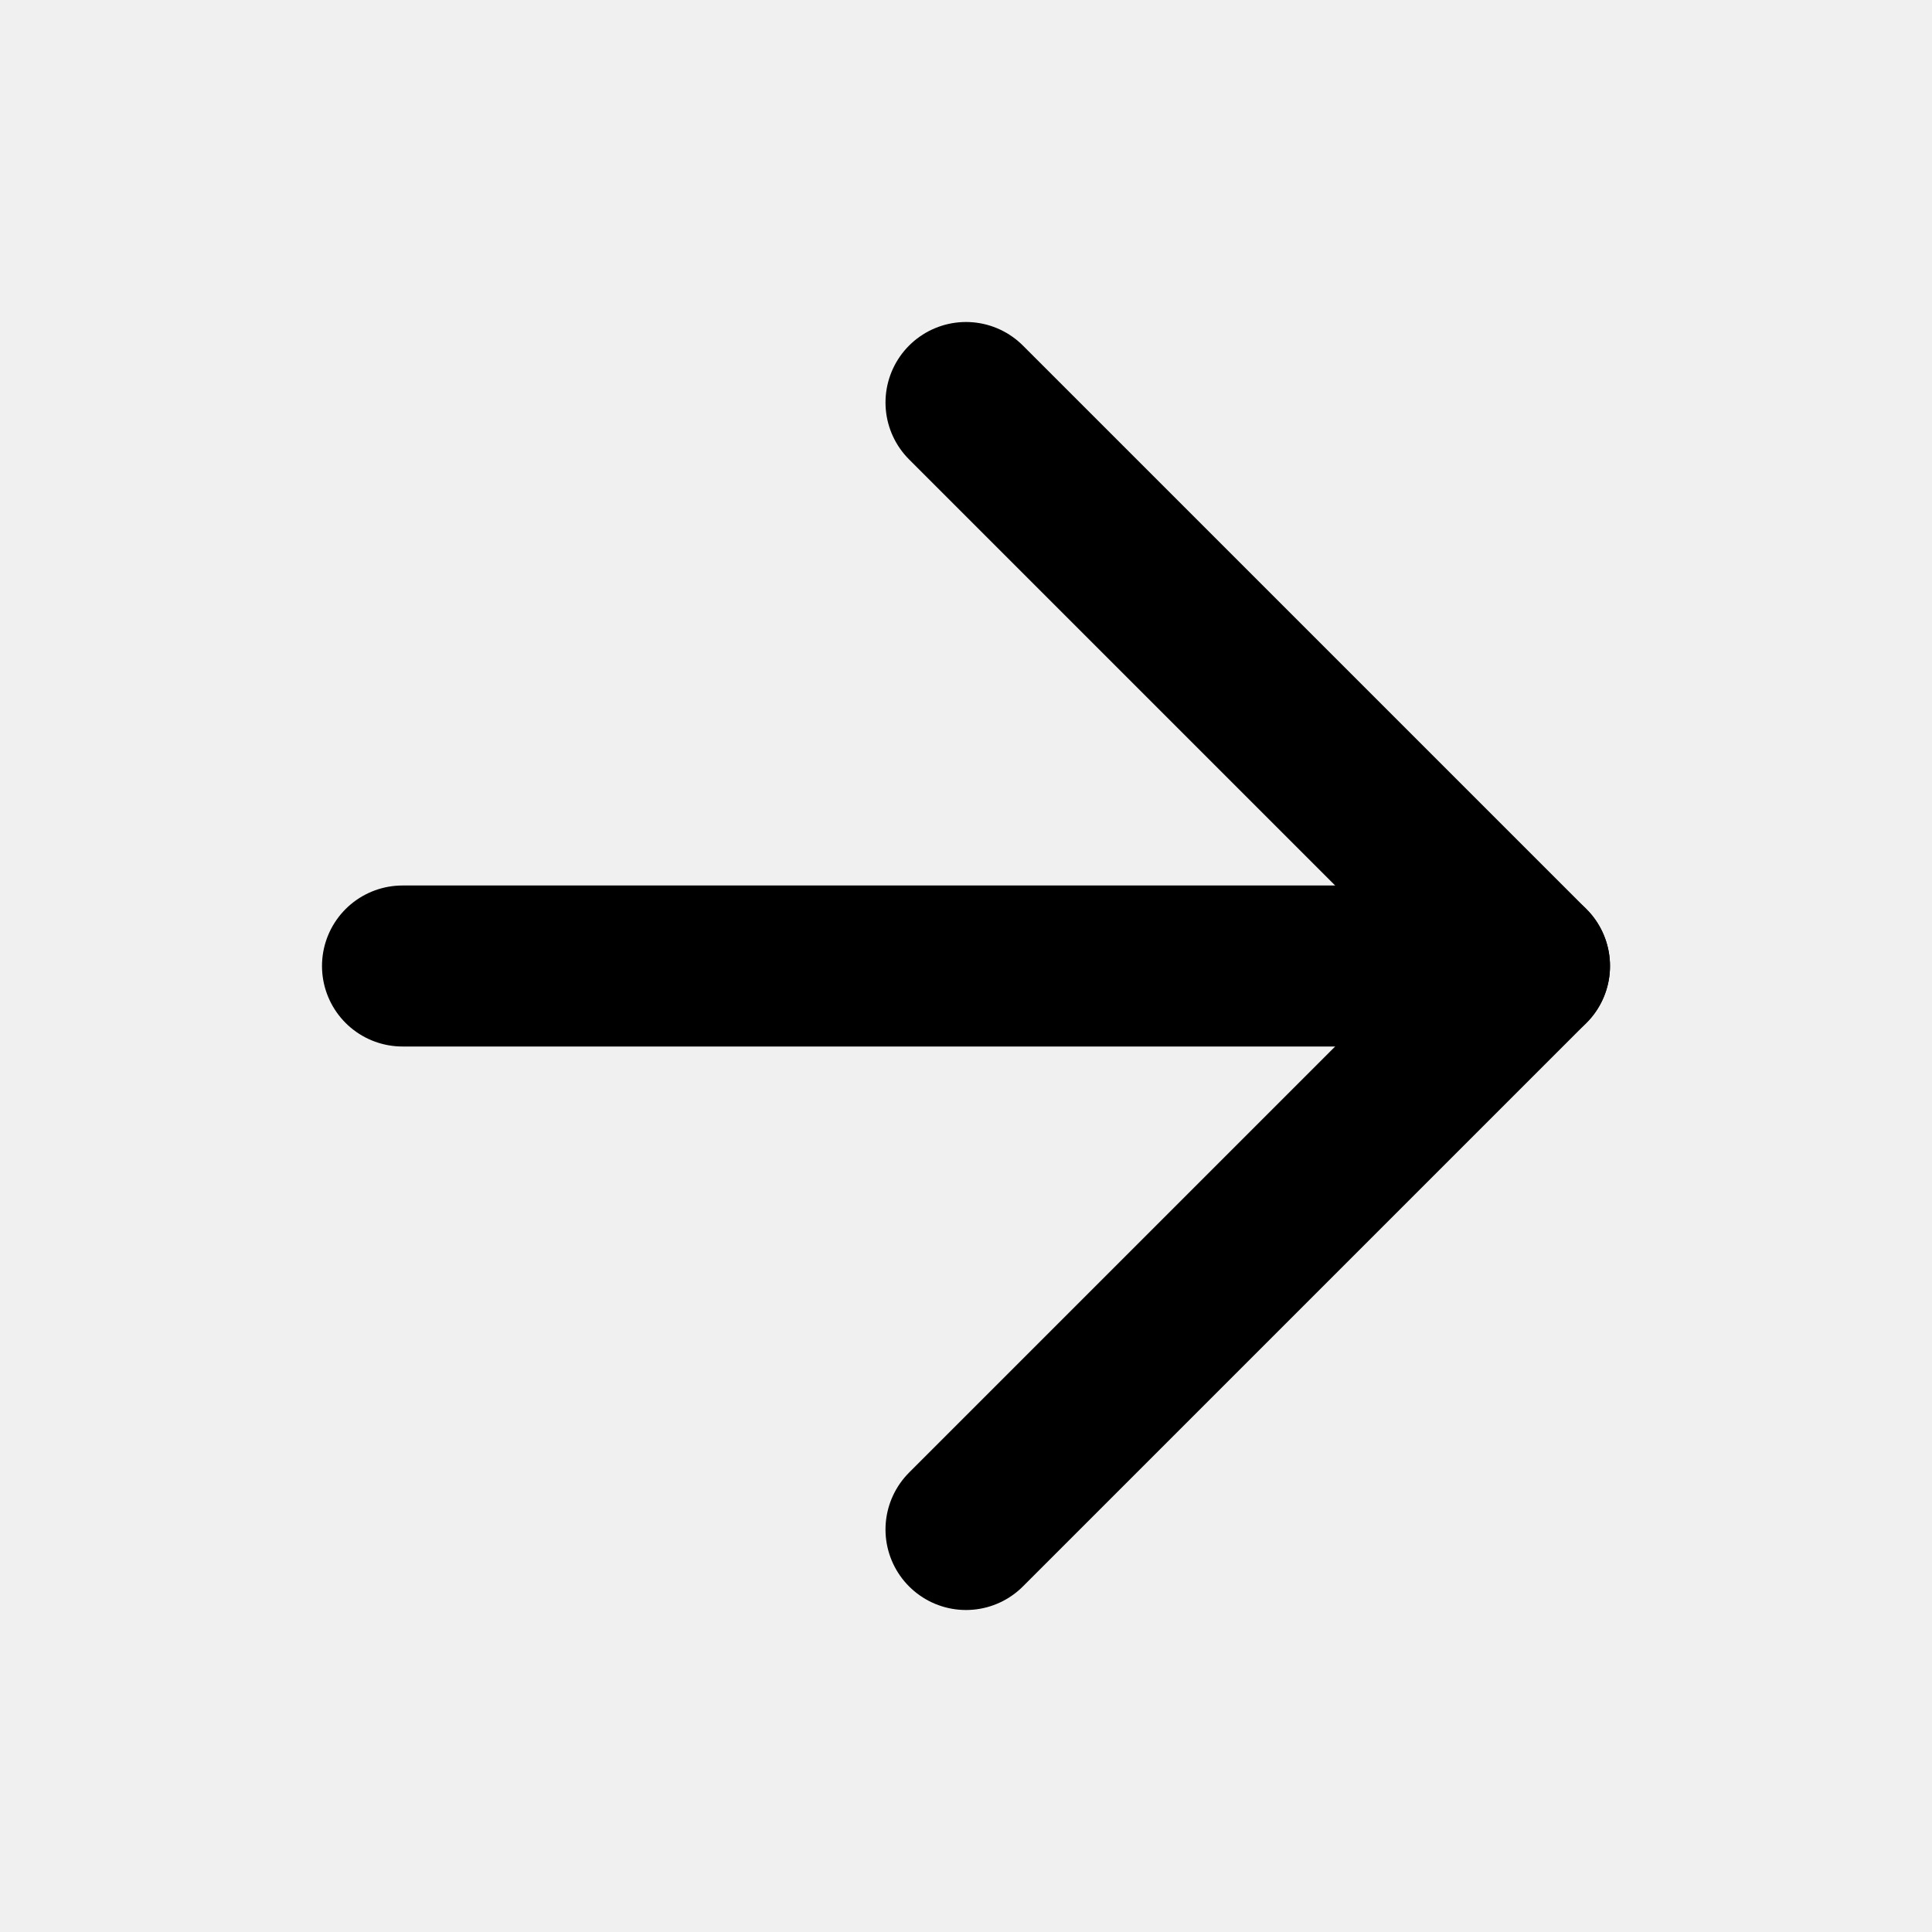
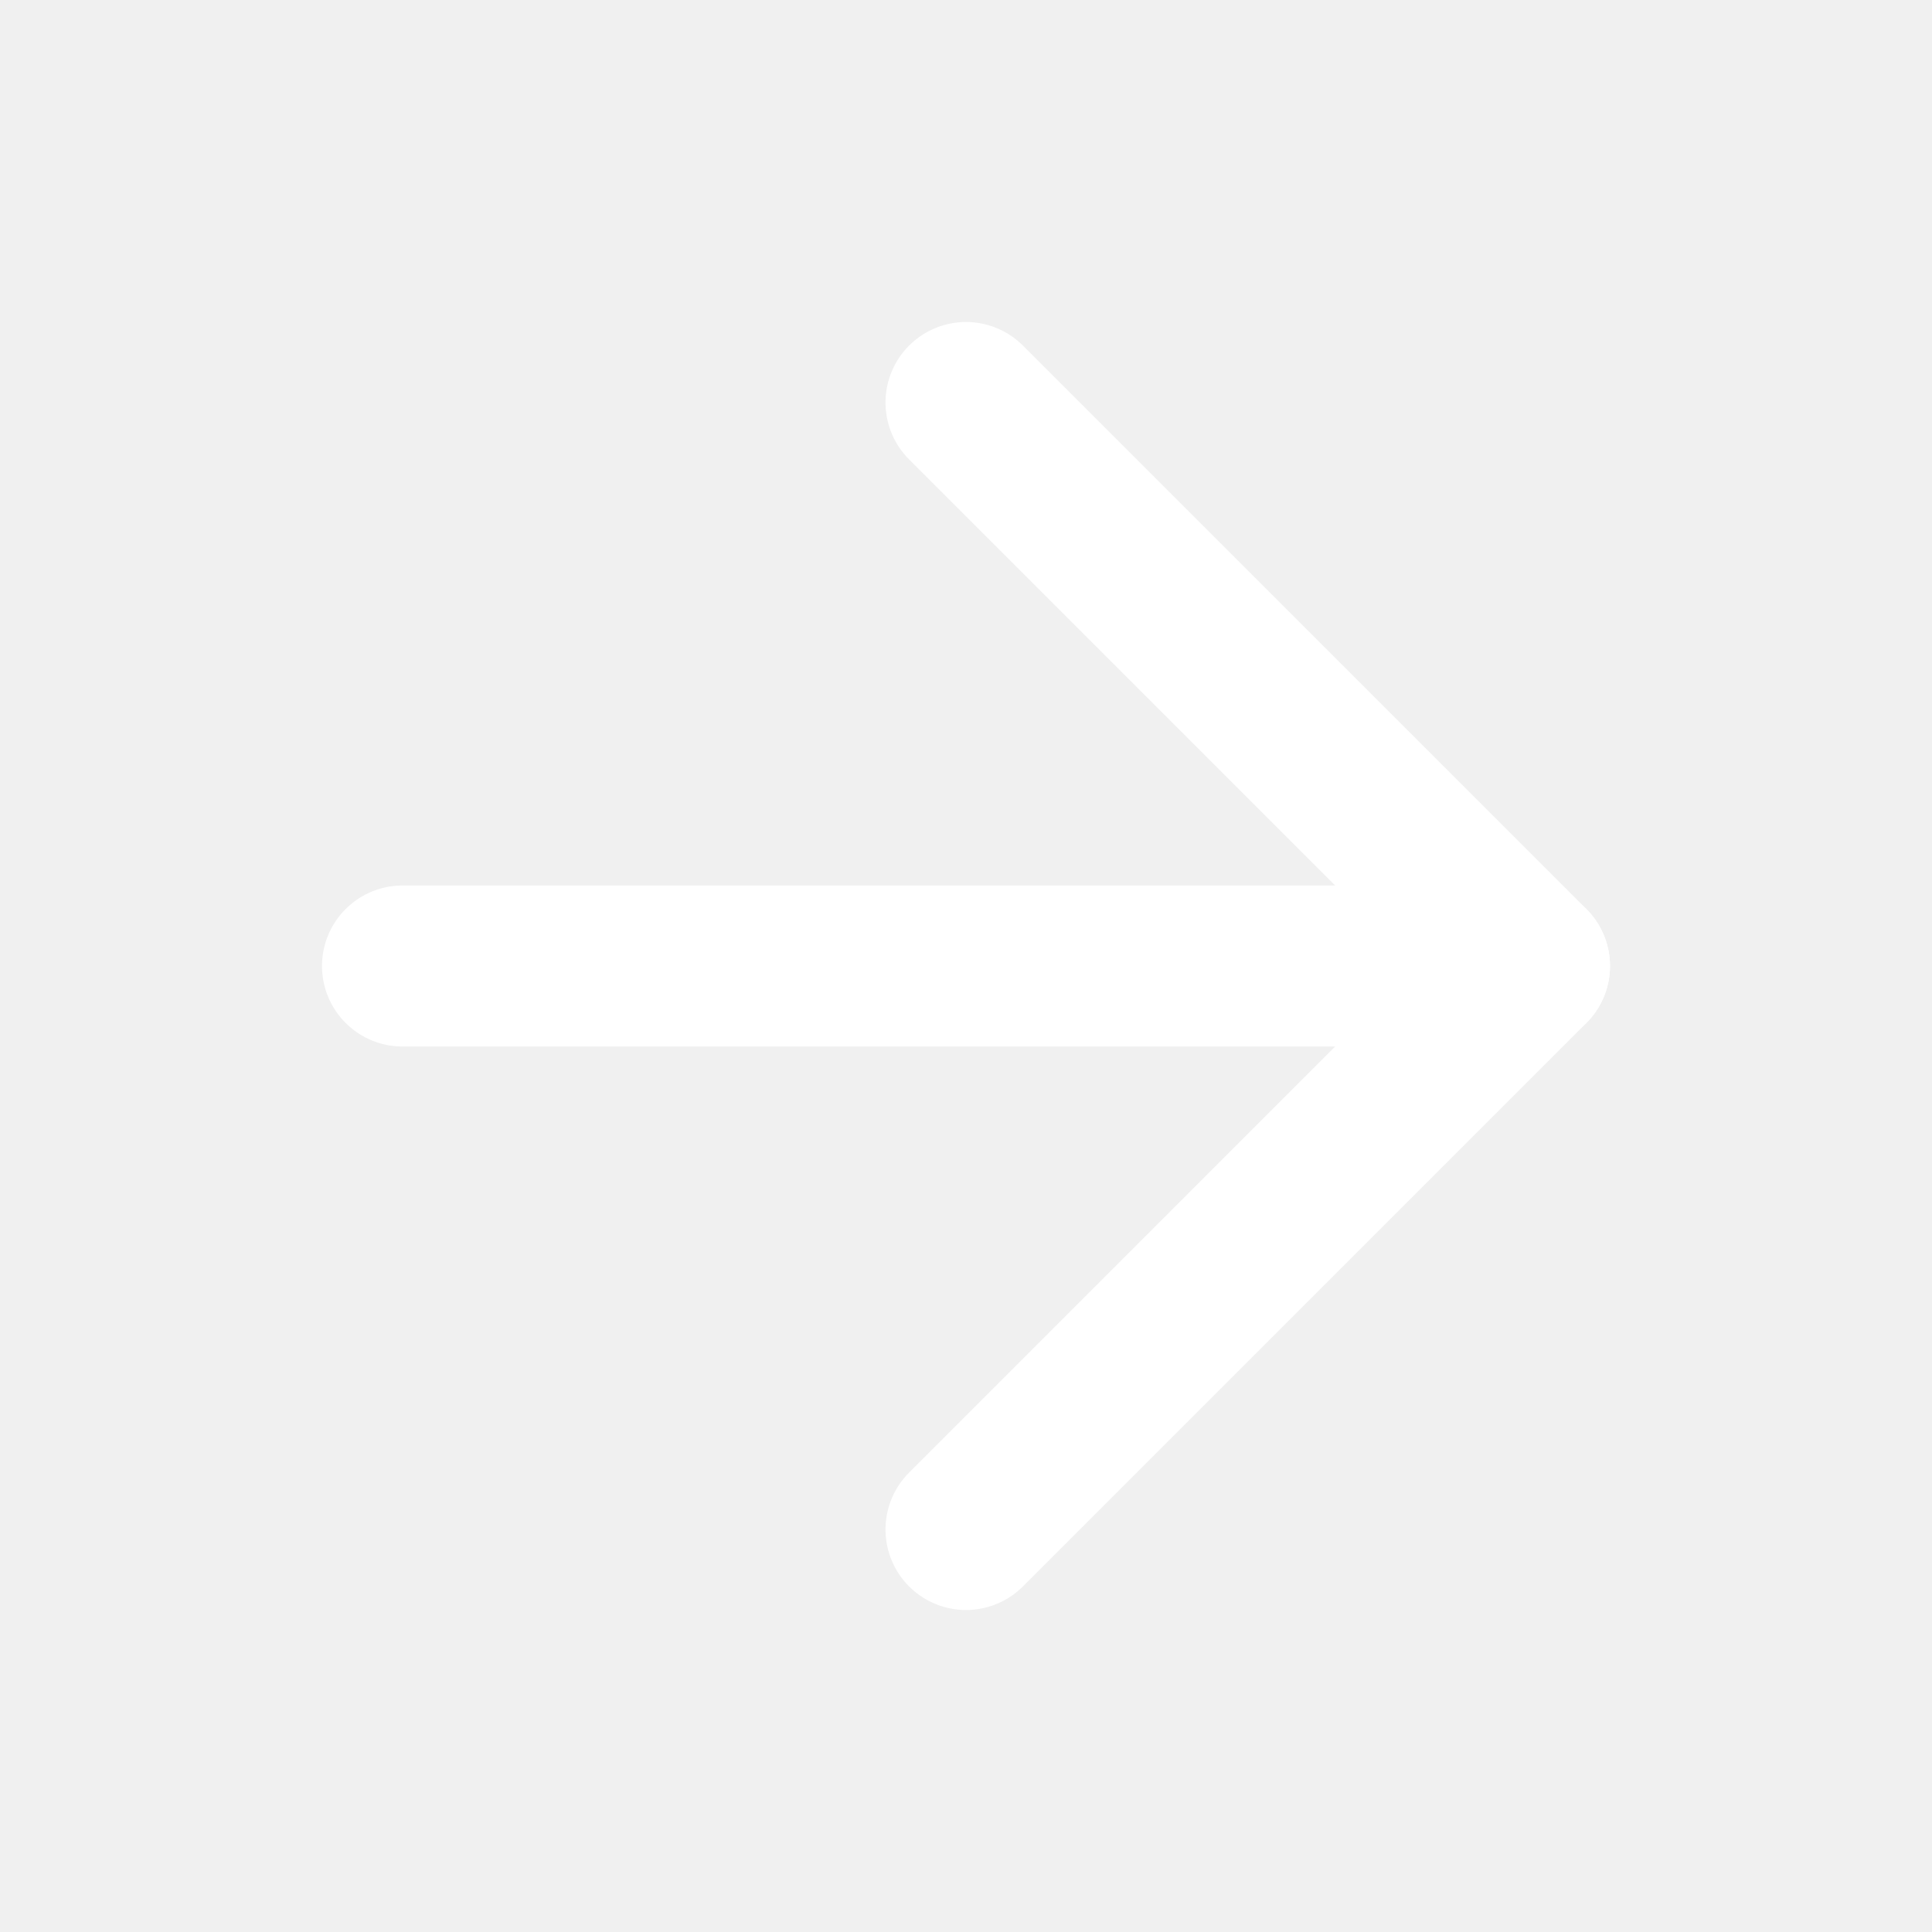
- <svg xmlns="http://www.w3.org/2000/svg" class="lucide lucide-arrow-right" width="24" height="24" viewBox="0 0 24 24" fill="none" stroke="currentColor" stroke-width="2" stroke-linecap="round" stroke-linejoin="round">
+ <svg xmlns="http://www.w3.org/2000/svg" class="lucide lucide-arrow-right" width="24" height="24" viewBox="0 0 24 24" fill="none" stroke="#ffffff" stroke-width="2" stroke-linecap="round" stroke-linejoin="round">
  <path d="M5 12h14" />
  <path d="m12 5 7 7-7 7" />
</svg>
